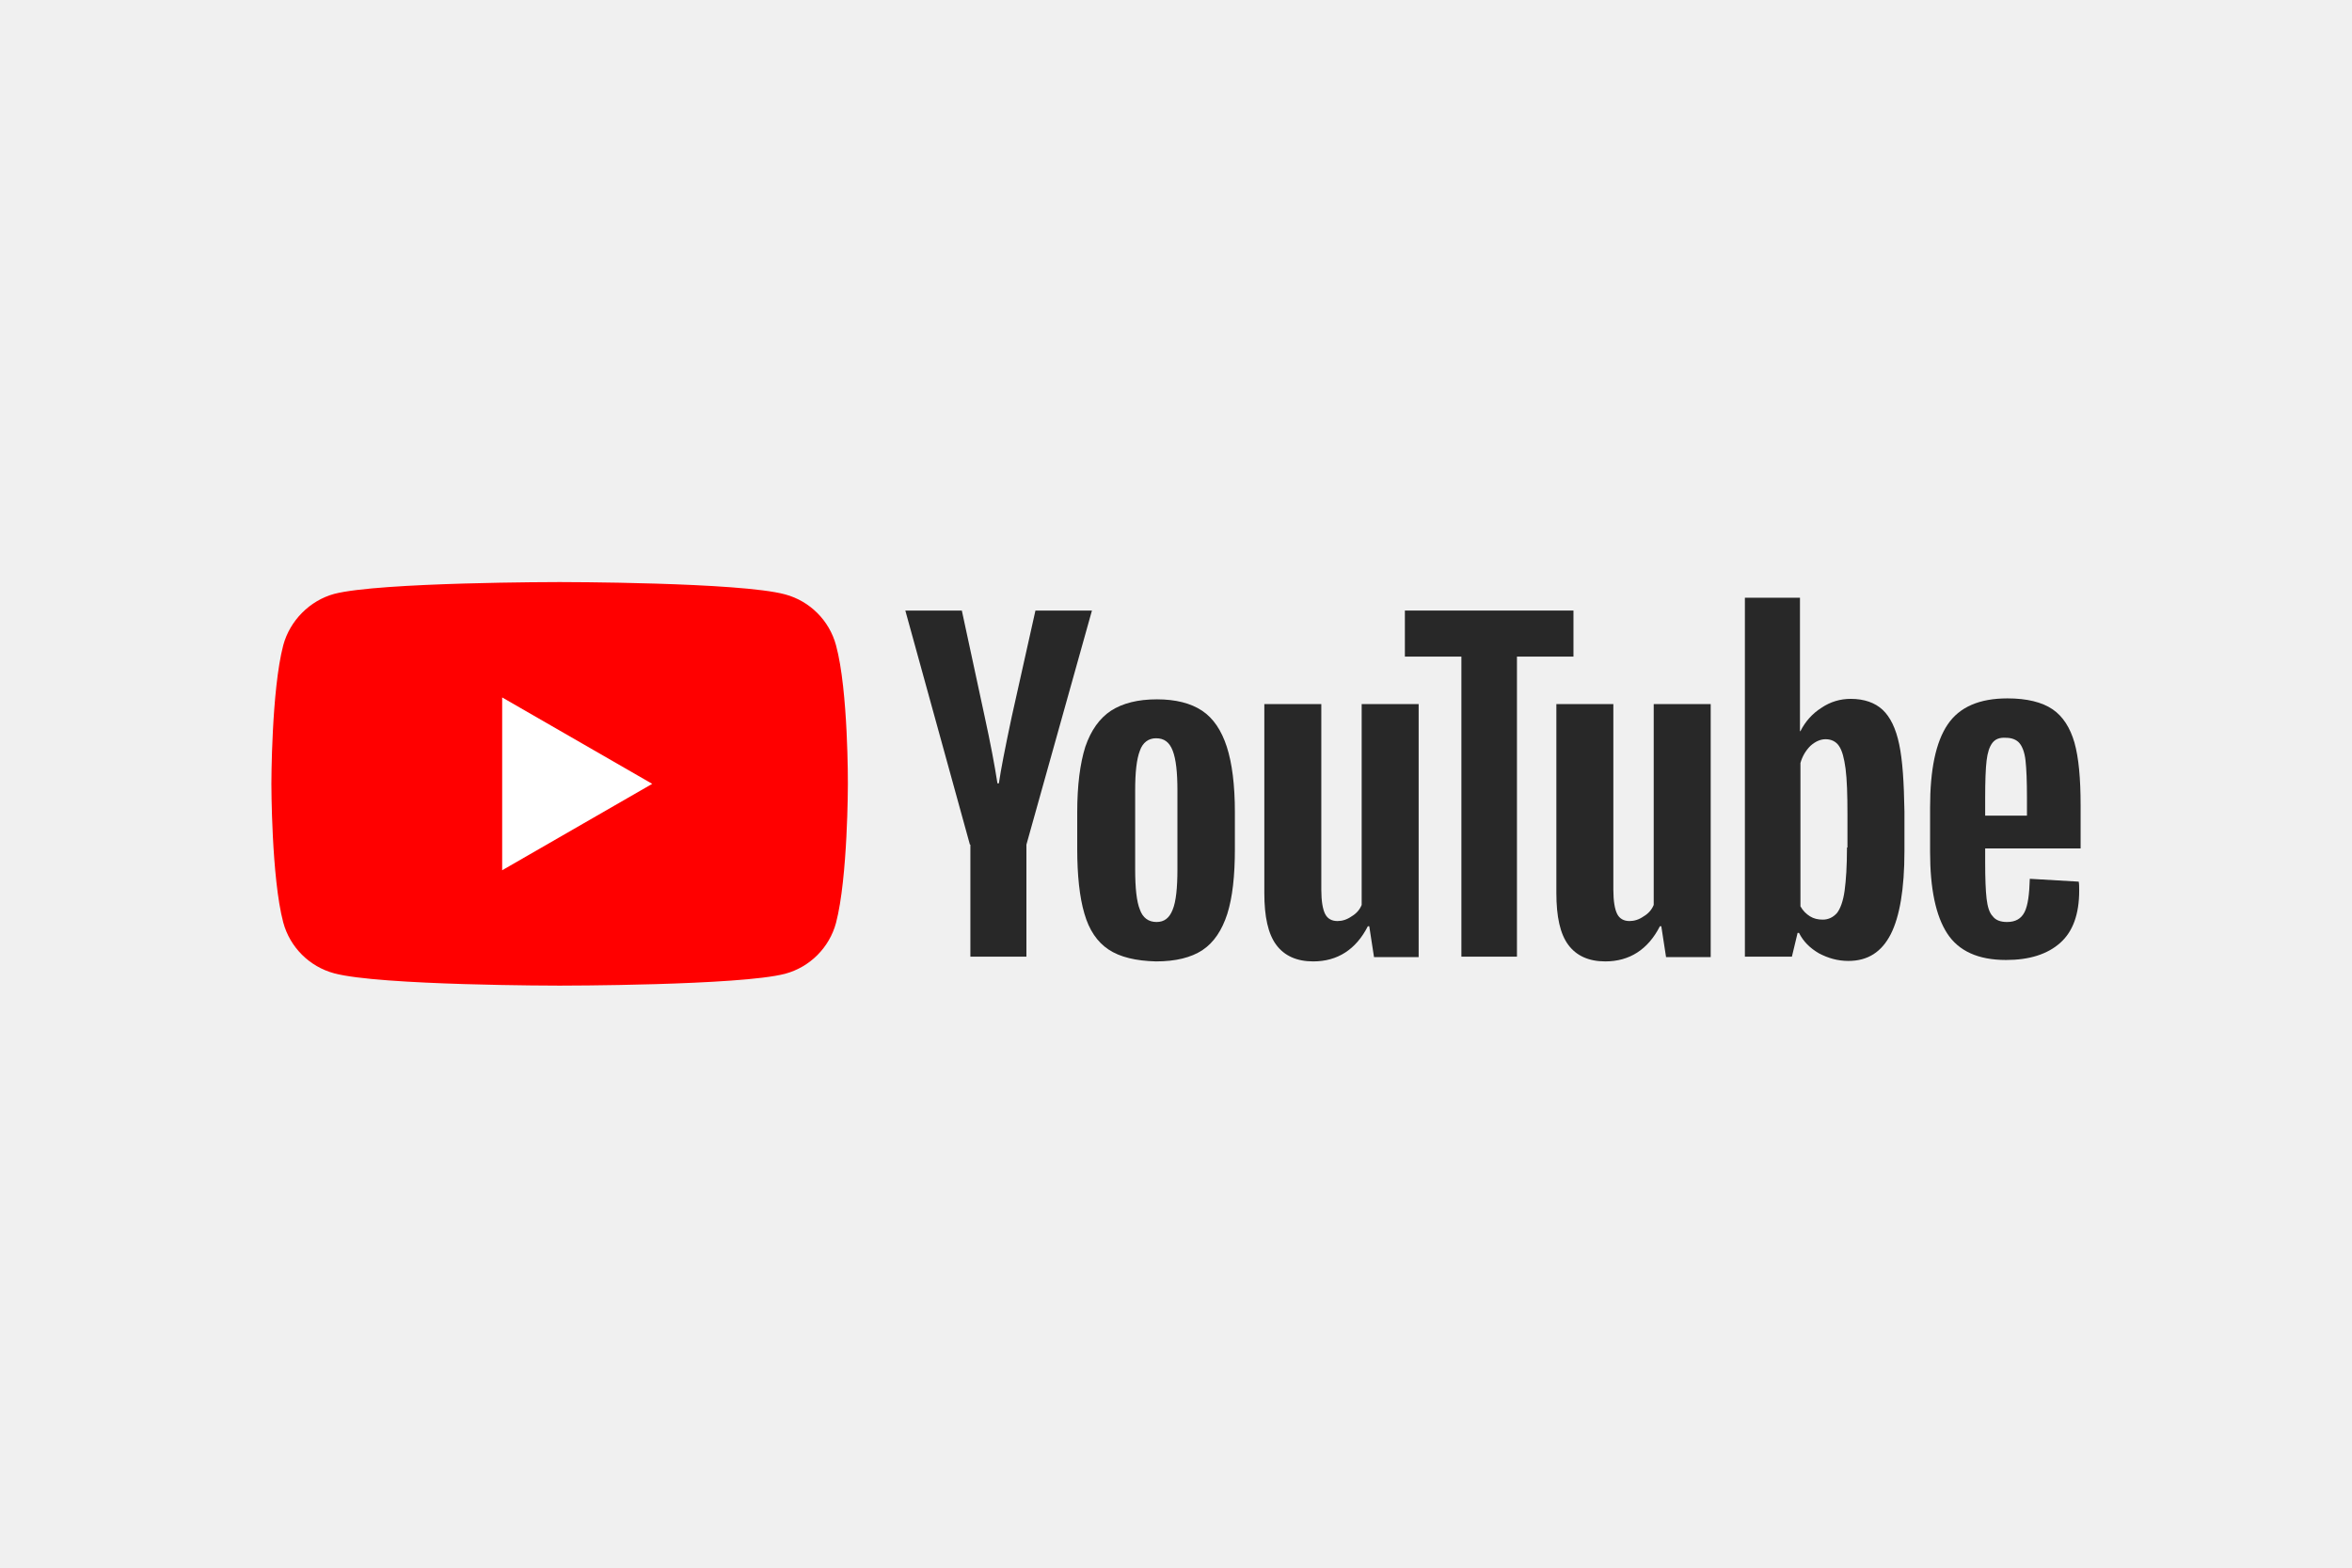
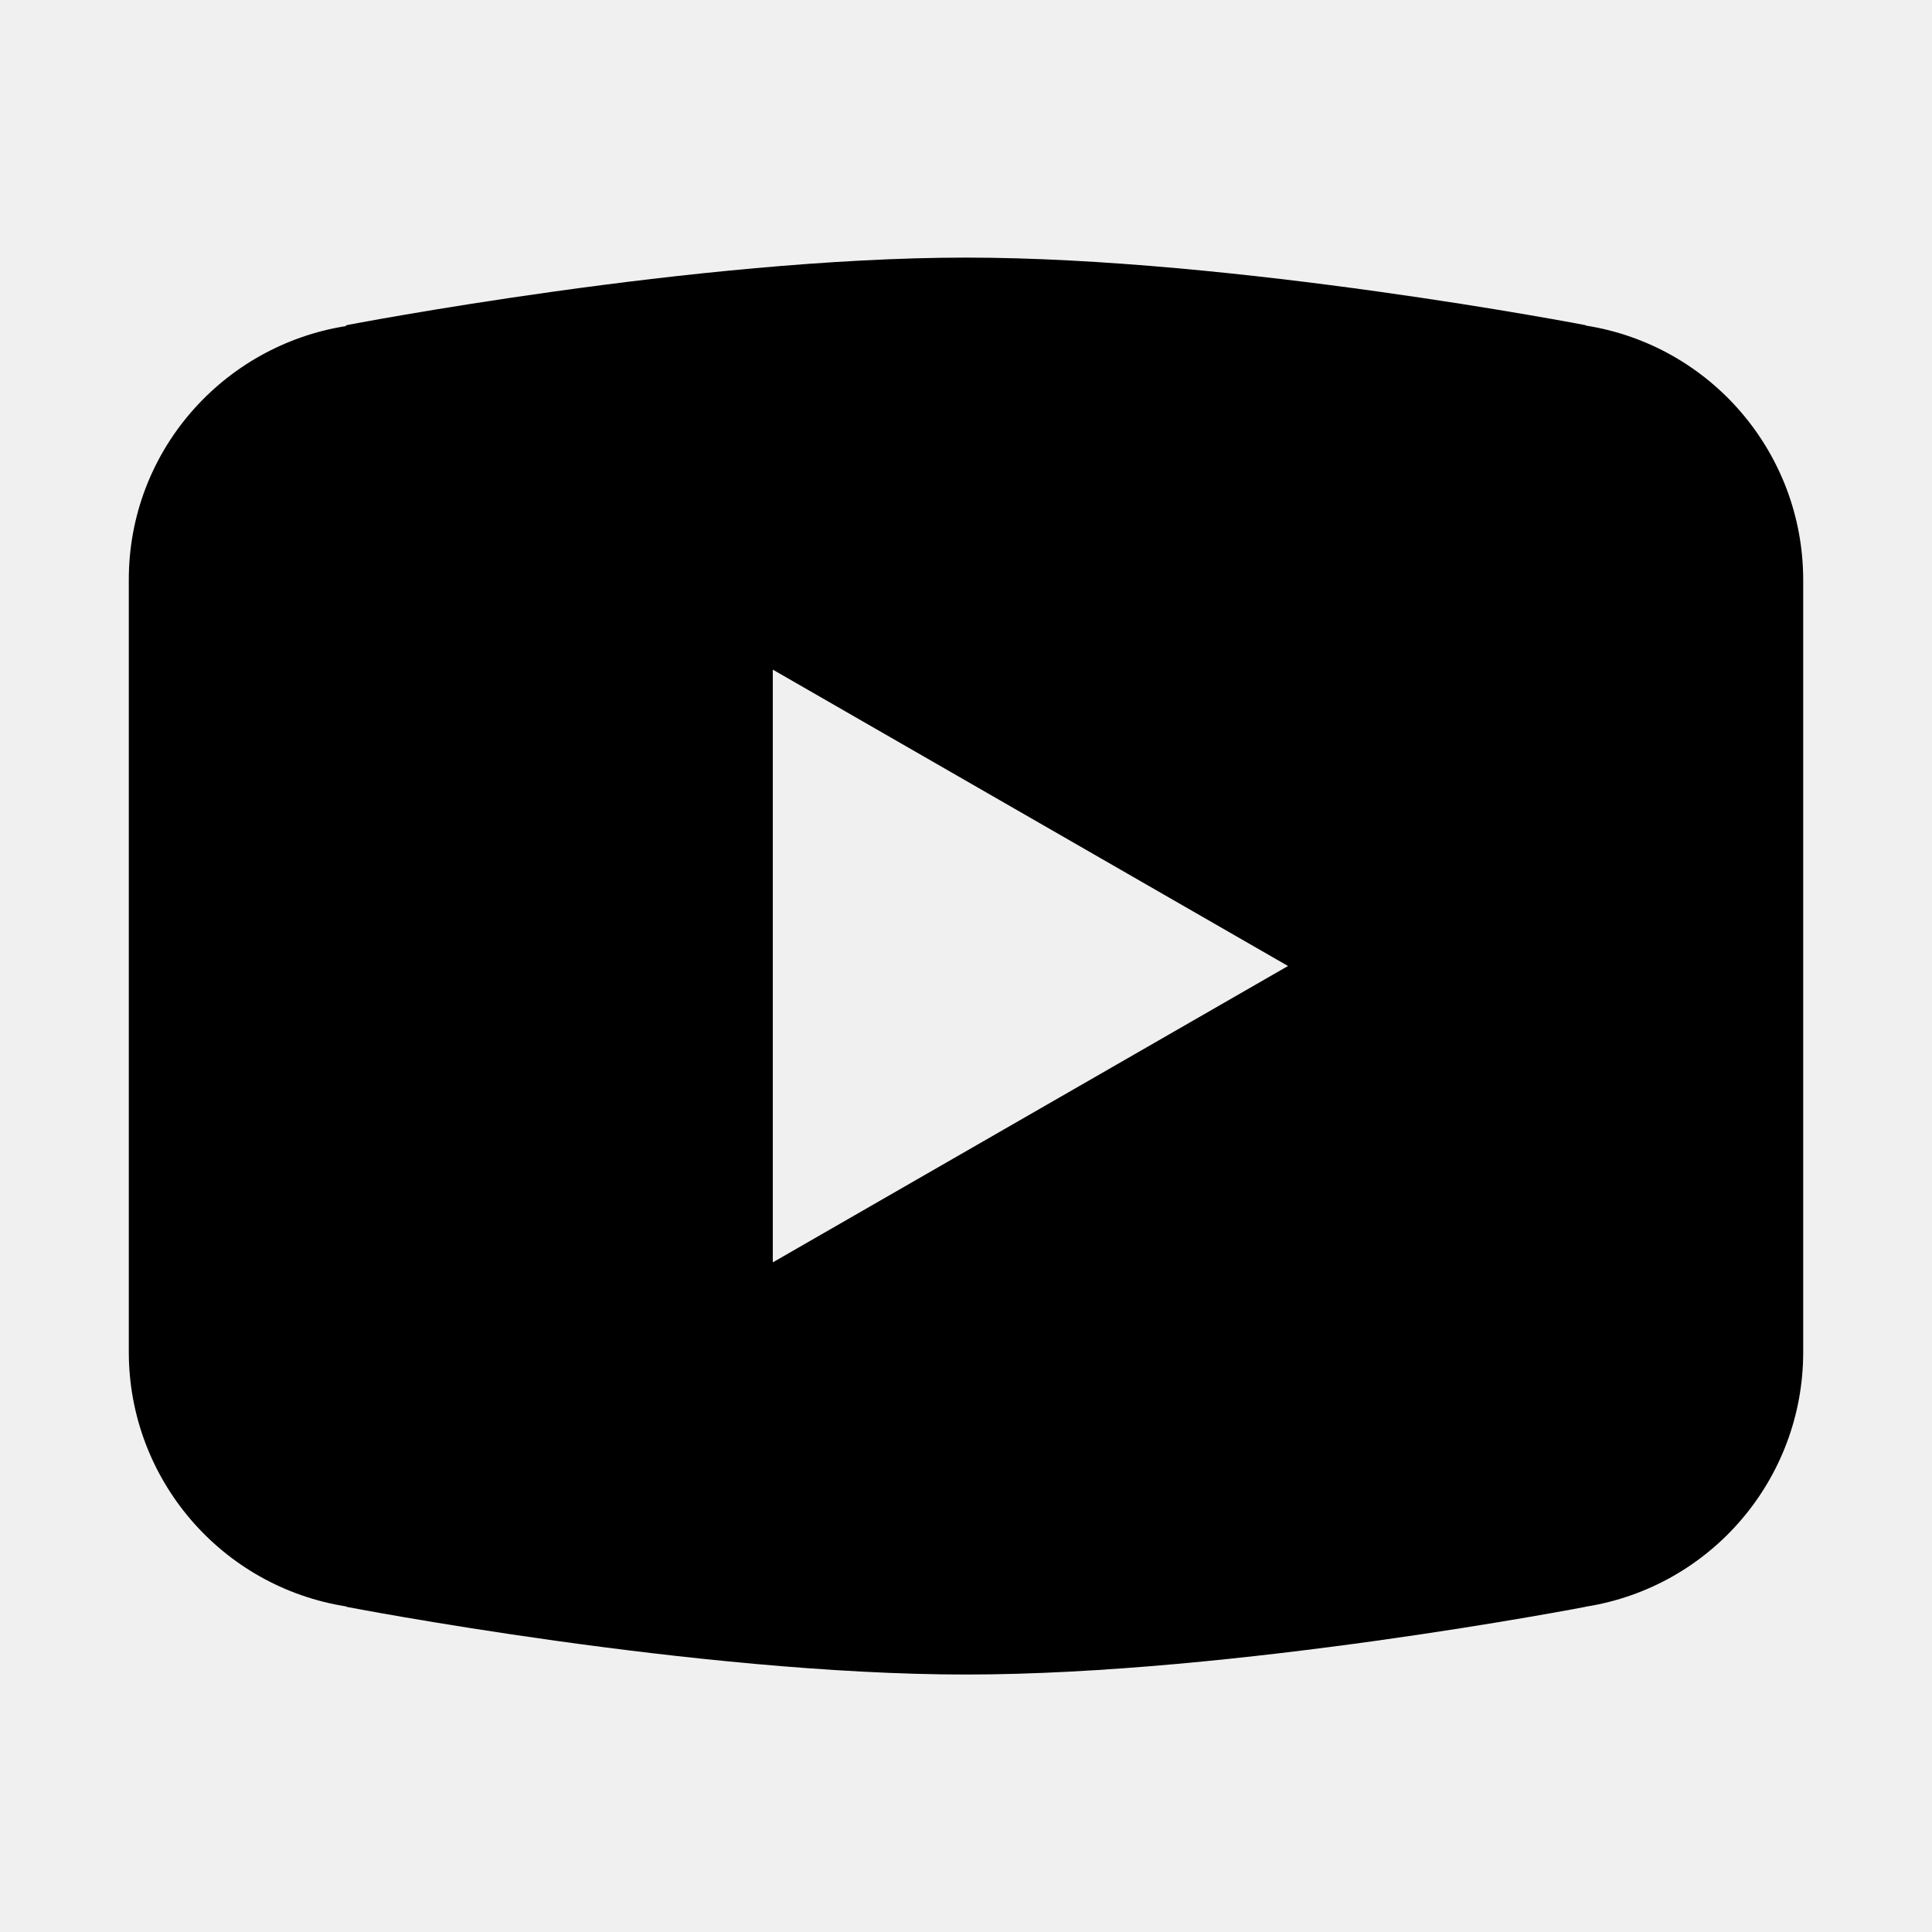
- <svg xmlns="http://www.w3.org/2000/svg" height="800" width="1200" xml:space="preserve" y="0" x="0" id="Layer_1" version="1.1" viewBox="-57.15 -21.25 495.3 127.5">
-   <style id="style7427" type="text/css">.st2{fill:#282828}</style>
-   <g id="g7433">
-     <path id="path7429" d="M118.9 13.3c-1.4-5.2-5.5-9.3-10.7-10.7C98.7 0 60.7 0 60.7 0s-38 0-47.5 2.5C8.1 3.9 3.9 8.1 2.5 13.3 0 22.8 0 42.5 0 42.5s0 19.8 2.5 29.2C3.9 76.9 8 81 13.2 82.4 22.8 85 60.7 85 60.7 85s38 0 47.5-2.5c5.2-1.4 9.3-5.5 10.7-10.7 2.5-9.5 2.5-29.2 2.5-29.2s.1-19.8-2.5-29.3z" fill="red" />
-     <path id="polygon7431" fill="#fff" d="M48.6 24.3v36.4l31.6-18.2z" />
-   </g>
-   <g id="g7451">
-     <g id="g7449">
-       <path id="path7435" d="M176.3 77.4c-2.4-1.6-4.1-4.1-5.1-7.6-1-3.4-1.5-8-1.5-13.6v-7.7c0-5.7.6-10.3 1.7-13.8 1.2-3.5 3-6 5.4-7.6 2.5-1.6 5.7-2.4 9.7-2.4 3.9 0 7.1.8 9.5 2.4 2.4 1.6 4.1 4.2 5.2 7.6 1.1 3.4 1.7 8 1.7 13.8v7.7c0 5.7-.5 10.2-1.6 13.7-1.1 3.4-2.8 6-5.2 7.6-2.4 1.6-5.7 2.4-9.8 2.4-4.2-.1-7.6-.9-10-2.5zm13.5-8.4c.7-1.7 1-4.6 1-8.5V43.9c0-3.8-.3-6.6-1-8.4-.7-1.8-1.8-2.6-3.5-2.6-1.6 0-2.8.9-3.4 2.6-.7 1.8-1 4.6-1 8.4v16.6c0 3.9.3 6.8 1 8.5.6 1.7 1.8 2.6 3.5 2.6 1.6 0 2.7-.8 3.4-2.6z" class="st2" />
-       <path id="path7437" d="M360.9 56.3V59c0 3.4.1 6 .3 7.7.2 1.7.6 3 1.3 3.7.6.8 1.6 1.2 3 1.2 1.8 0 3-.7 3.7-2.1.7-1.4 1-3.7 1.1-7l10.3.6c.1.5.1 1.1.1 1.9 0 4.9-1.3 8.6-4 11-2.7 2.4-6.5 3.6-11.4 3.6-5.9 0-10-1.9-12.4-5.6-2.4-3.7-3.6-9.4-3.6-17.2v-9.3c0-8 1.2-13.8 3.7-17.5 2.5-3.7 6.7-5.5 12.6-5.5 4.1 0 7.3.8 9.5 2.3 2.2 1.5 3.7 3.9 4.6 7 .9 3.2 1.3 7.6 1.3 13.2v9.1h-20.1zm1.5-22.4c-.6.8-1 2-1.2 3.7-.2 1.7-.3 4.3-.3 7.8v3.8h8.8v-3.8c0-3.4-.1-6-.3-7.8-.2-1.8-.7-3-1.3-3.7-.6-.7-1.6-1.1-2.8-1.1-1.4-.1-2.3.3-2.9 1.1z" class="st2" />
-       <path id="path7439" d="M147.1 55.3L133.5 6h11.9l4.8 22.3c1.2 5.5 2.1 10.2 2.7 14.1h.3c.4-2.8 1.3-7.4 2.7-14l5-22.4h11.9L159 55.3v23.6h-11.8V55.3z" class="st2" />
-       <path id="path7441" d="M241.6 25.7V79h-9.4l-1-6.5h-.3c-2.5 4.9-6.4 7.4-11.5 7.4-3.5 0-6.1-1.2-7.8-3.5-1.7-2.3-2.5-5.9-2.5-10.9V25.7h12v39.1c0 2.4.3 4.1.8 5.1s1.4 1.5 2.6 1.5c1 0 2-.3 3-1 1-.6 1.7-1.4 2.1-2.4V25.7z" class="st2" />
-       <path id="path7443" d="M303.1 25.7V79h-9.4l-1-6.5h-.3c-2.5 4.9-6.4 7.4-11.5 7.4-3.5 0-6.1-1.2-7.8-3.5-1.7-2.3-2.5-5.9-2.5-10.9V25.7h12v39.1c0 2.4.3 4.1.8 5.1s1.4 1.5 2.6 1.5c1 0 2-.3 3-1 1-.6 1.7-1.4 2.1-2.4V25.7z" class="st2" />
-       <path id="path7445" d="M274.2 15.7h-11.9v63.2h-11.7V15.7h-11.9V6h35.5z" class="st2" />
-       <path id="path7447" d="M342.8 34.2c-.7-3.4-1.9-5.8-3.5-7.3s-3.9-2.3-6.7-2.3c-2.2 0-4.3.6-6.2 1.9-1.9 1.2-3.4 2.9-4.4 4.9h-.1V3.3h-11.6v75.6h9.9l1.2-5h.3c.9 1.8 2.3 3.2 4.2 4.3 1.9 1 3.9 1.6 6.2 1.6 4.1 0 7-1.9 8.9-5.6 1.9-3.7 2.9-9.6 2.9-17.5v-8.4c-.1-6.1-.4-10.8-1.1-14.1zm-11 21.7c0 3.9-.2 6.9-.5 9.1-.3 2.2-.9 3.8-1.6 4.7-.8.9-1.8 1.4-3 1.4-1 0-1.9-.2-2.7-.7-.8-.5-1.5-1.2-2-2.1V38.1c.4-1.4 1.1-2.6 2.1-3.6 1-.9 2.1-1.4 3.2-1.4 1.2 0 2.2.5 2.8 1.4.7 1 1.1 2.6 1.4 4.8.3 2.3.4 5.5.4 9.6v7z" class="st2" />
-     </g>
-   </g>
+ <svg xmlns="http://www.w3.org/2000/svg" fill="#000000" viewBox="0 0 30 30" width="30px" height="30px">
+   <path d="M 15 4 C 10.814 4 5.381 5.049 5.381 5.049 L 5.367 5.064 C 3.461 5.369 2 7.008 2 9 L 2 15 L 2 15.002 L 2 21 L 2 21.002 A 4 4 0 0 0 5.377 24.945 L 5.381 24.951 C 5.381 24.951 10.814 26.002 15 26.002 C 19.186 26.002 24.619 24.951 24.619 24.951 L 24.621 24.949 A 4 4 0 0 0 28 21.002 L 28 21 L 28 15.002 L 28 15 L 28 9 A 4 4 0 0 0 24.623 5.055 L 24.619 5.049 C 24.619 5.049 19.186 4 15 4 z M 12 10.398 L 20 15 L 12 19.602 L 12 10.398 z" />
</svg>
